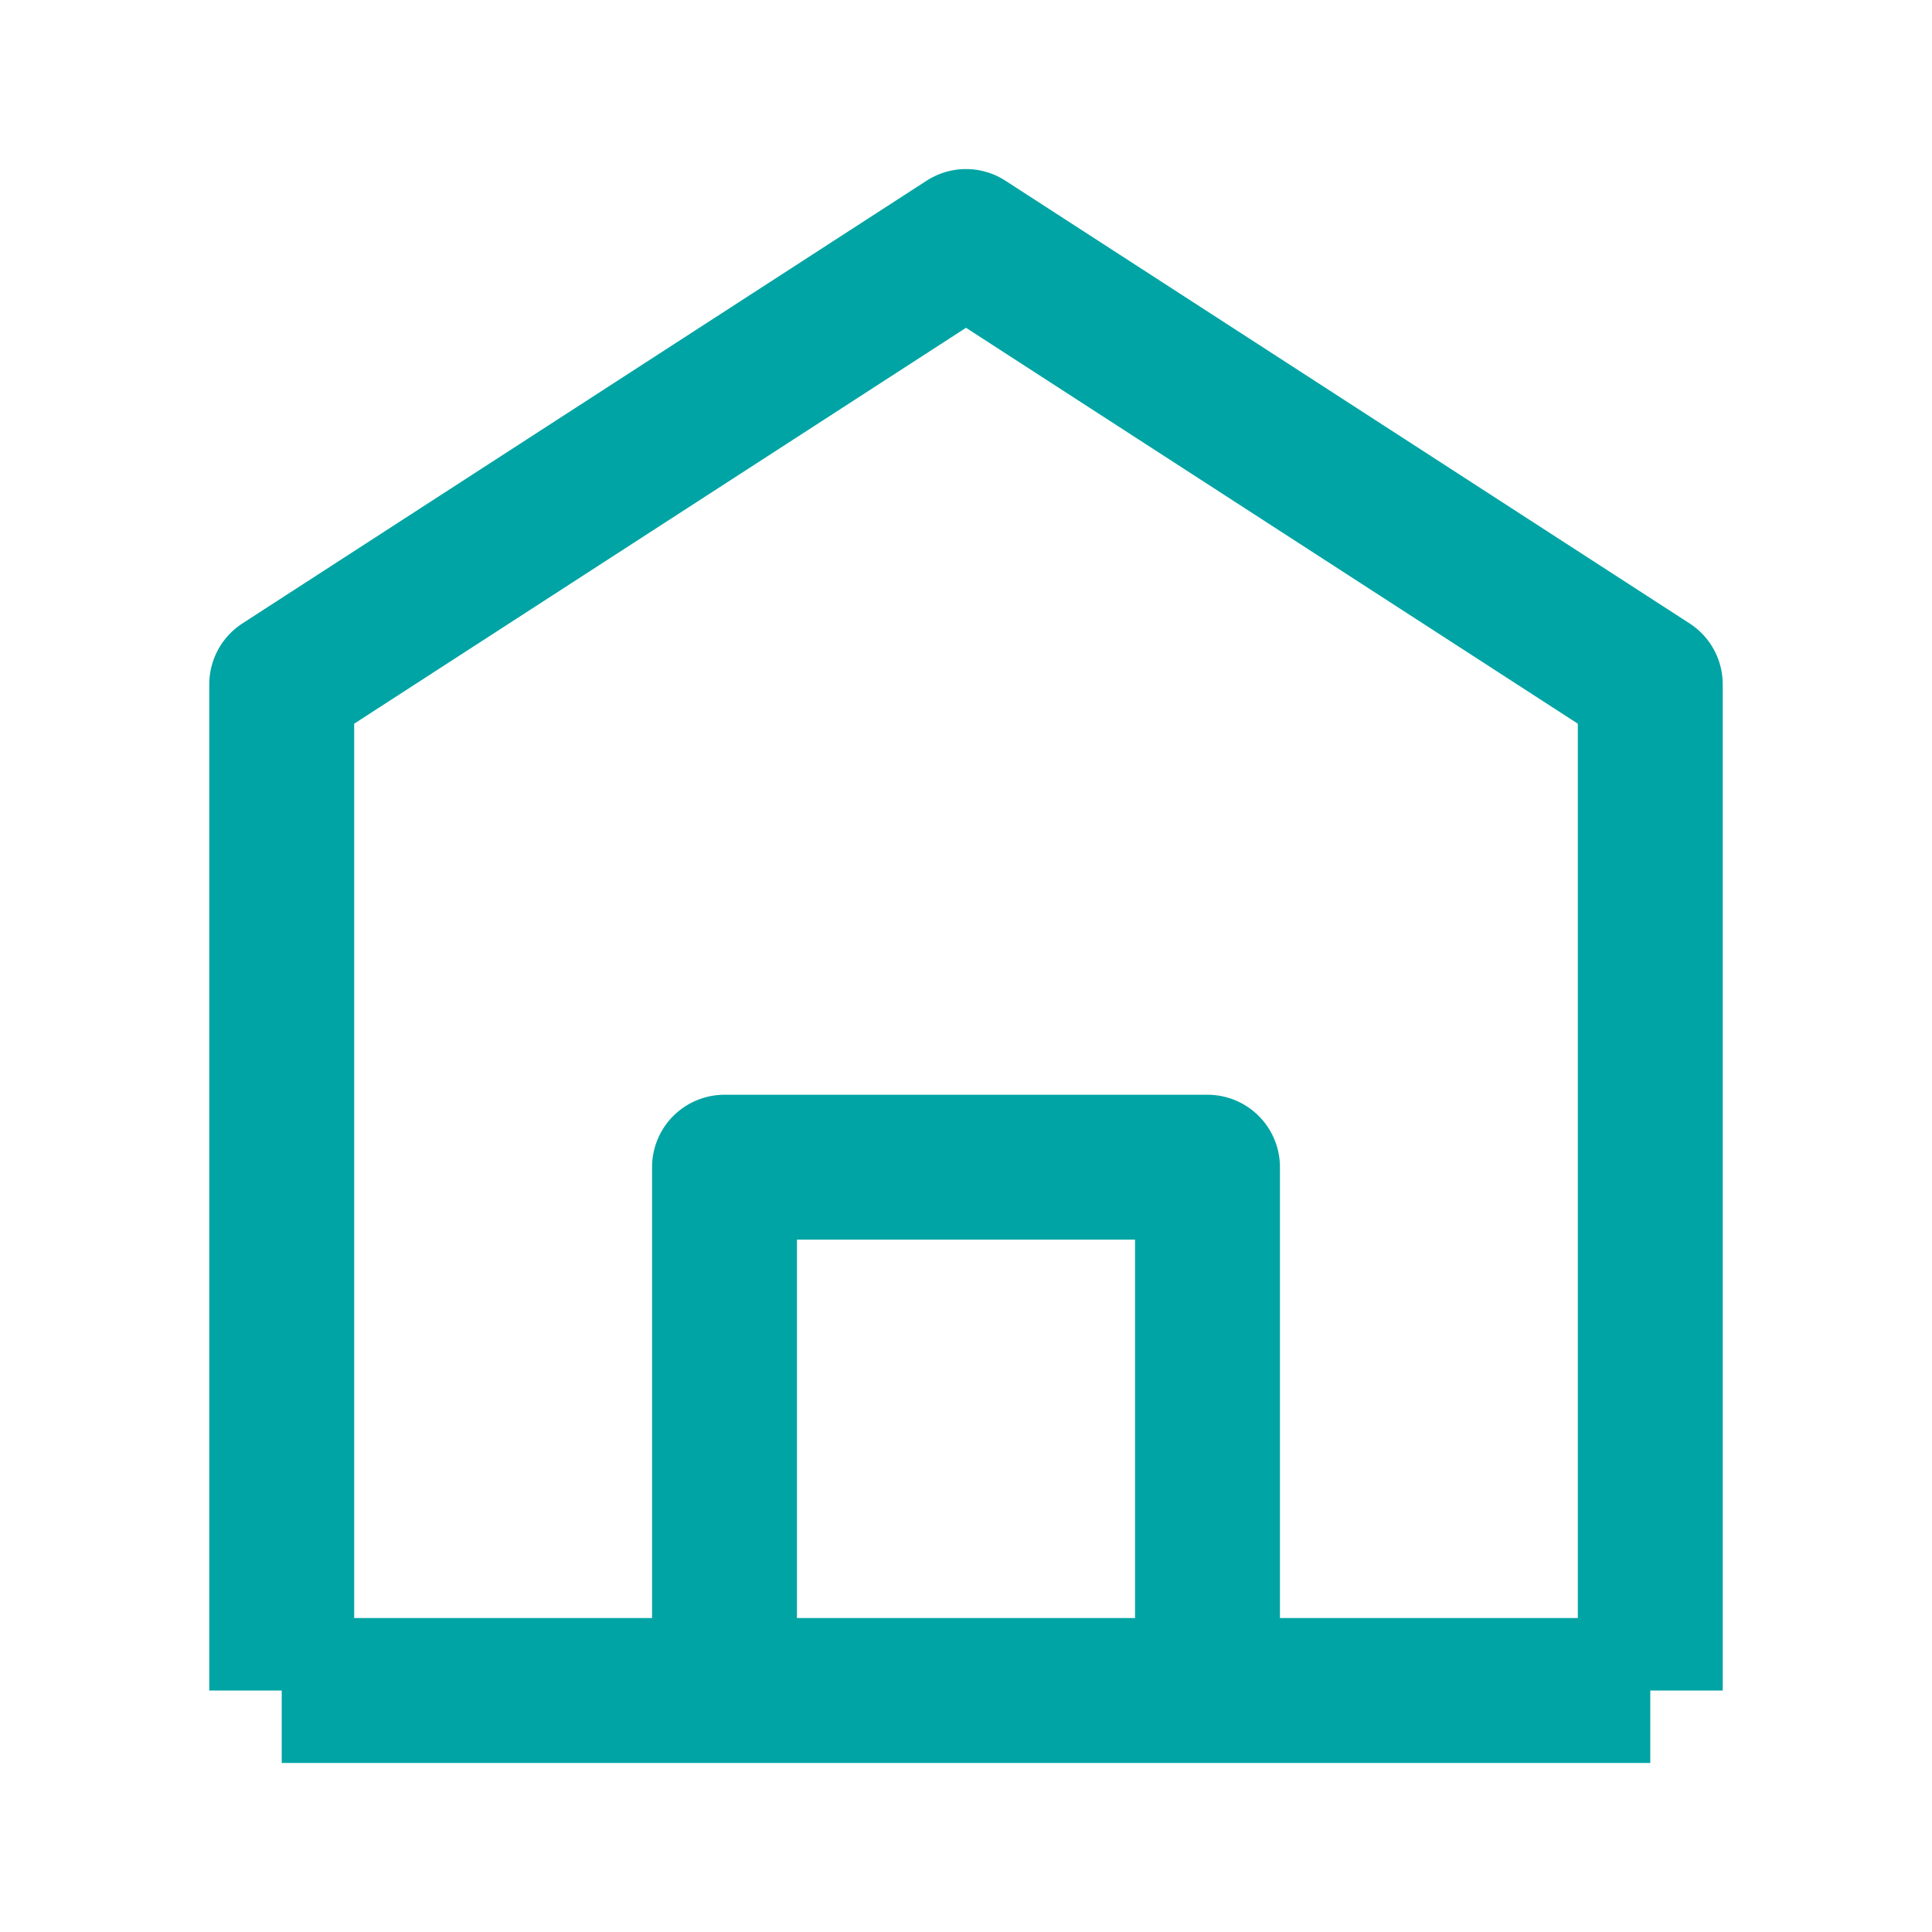
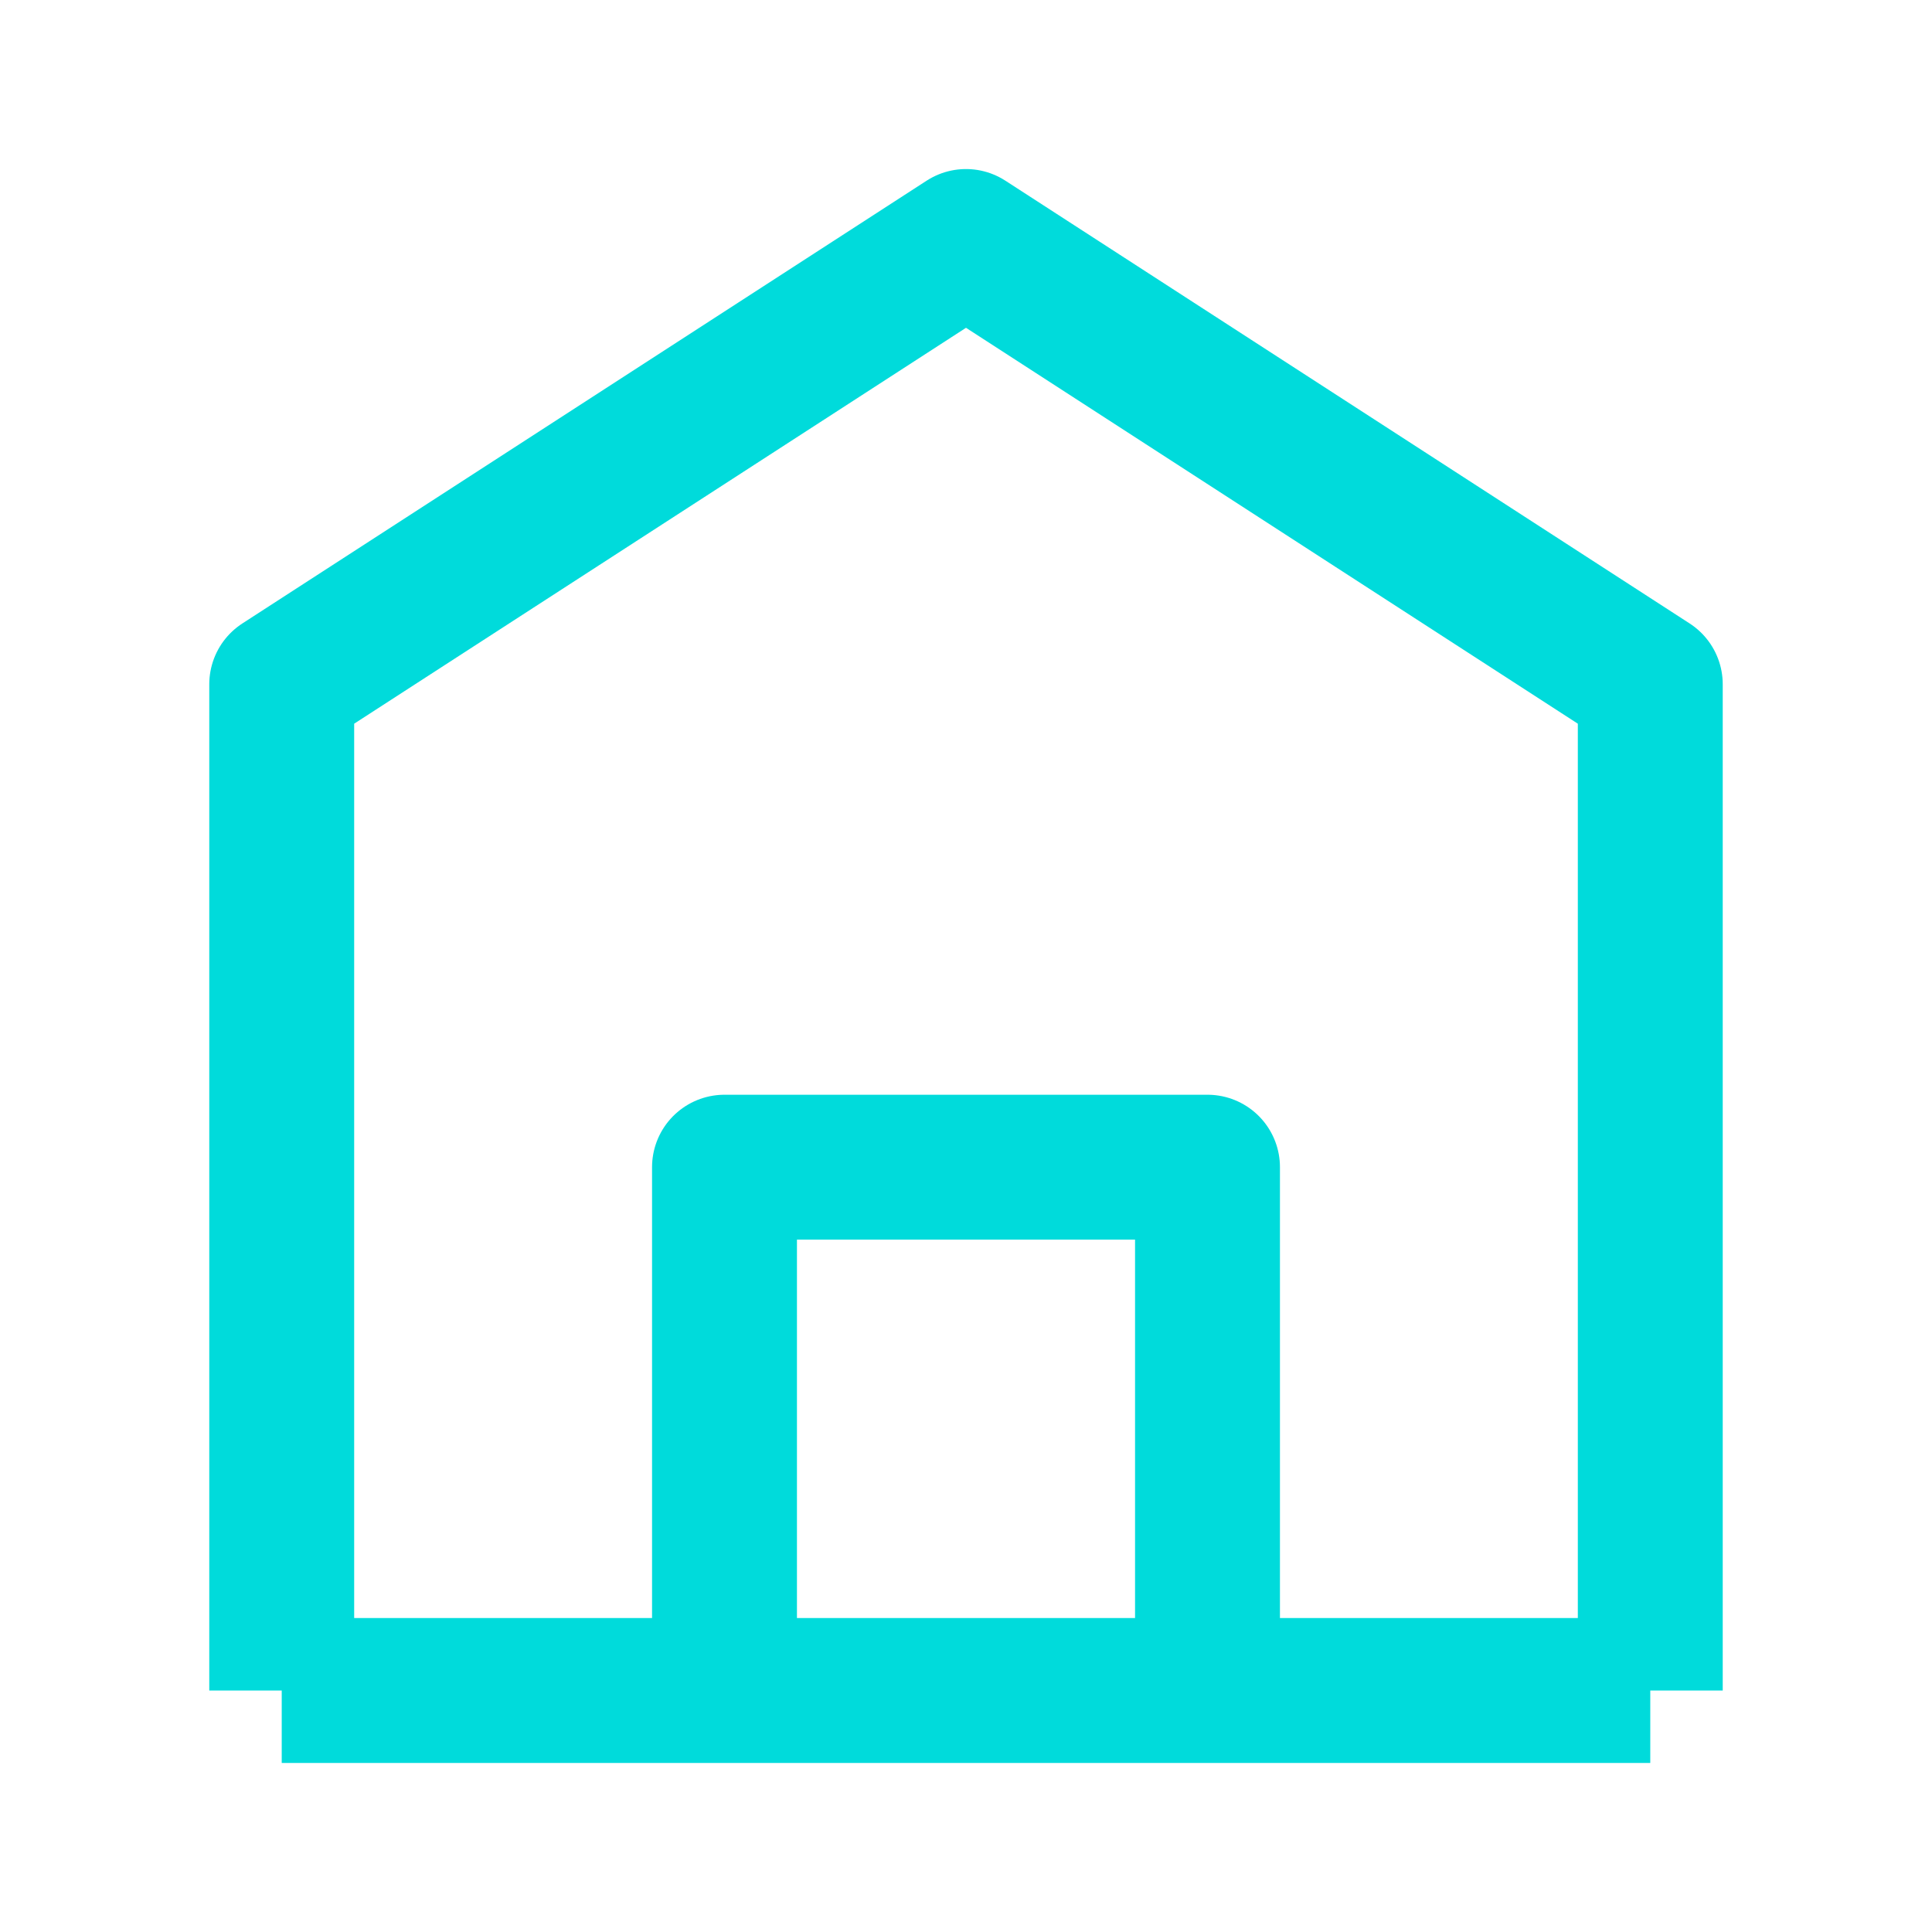
<svg xmlns="http://www.w3.org/2000/svg" width="22" height="22" viewBox="0 0 22 22" fill="none">
-   <path d="M3.208 19.25V7.792L11 2.75L18.792 7.792V19.25" stroke="#00A4A4" stroke-width="1.65" stroke-linejoin="round" />
-   <path d="M8.25 19.25V13.291H13.75V19.25M3.208 19.25H18.792" stroke="#00A4A4" stroke-width="1.65" stroke-linejoin="round" />
+   <path d="M3.208 19.25V7.792L11 2.75L18.792 7.792V19.25" stroke="#00DBDB" stroke-width="1.65" stroke-linejoin="round" />
+   <path d="M8.25 19.25V13.291H13.75V19.25M3.208 19.25H18.792" stroke="#00DBDB" stroke-width="1.65" stroke-linejoin="round" />
</svg>
